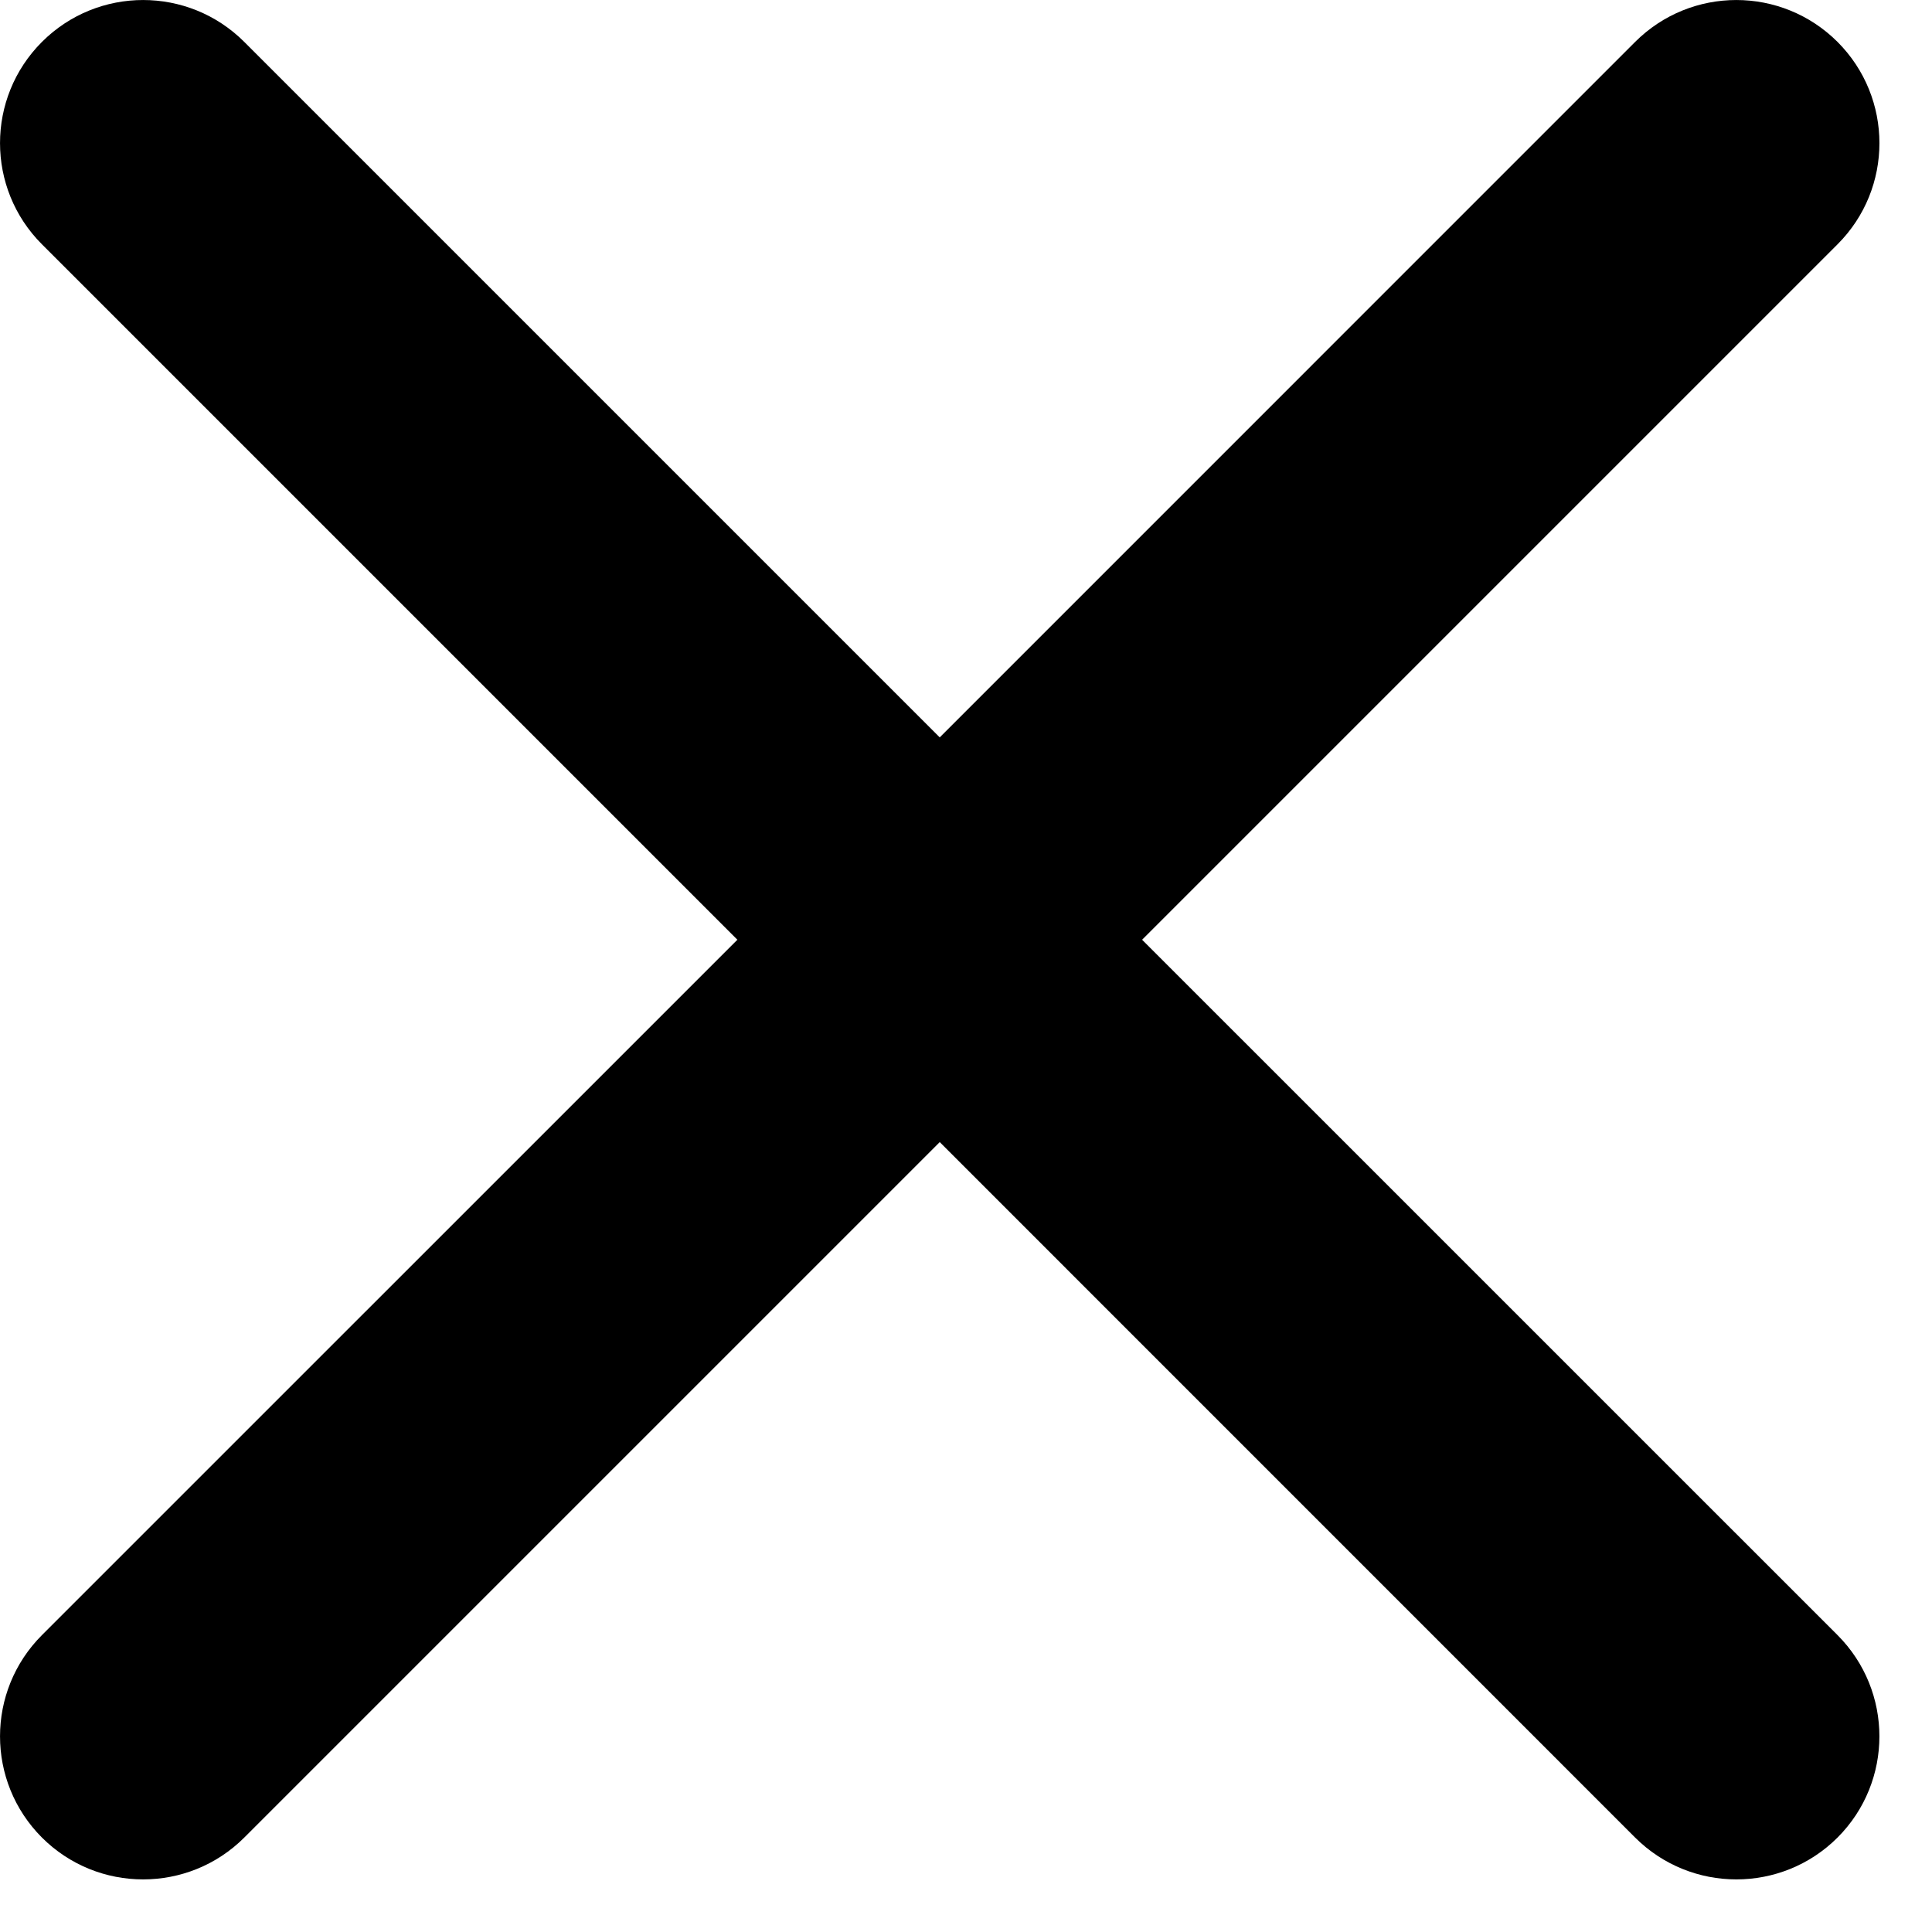
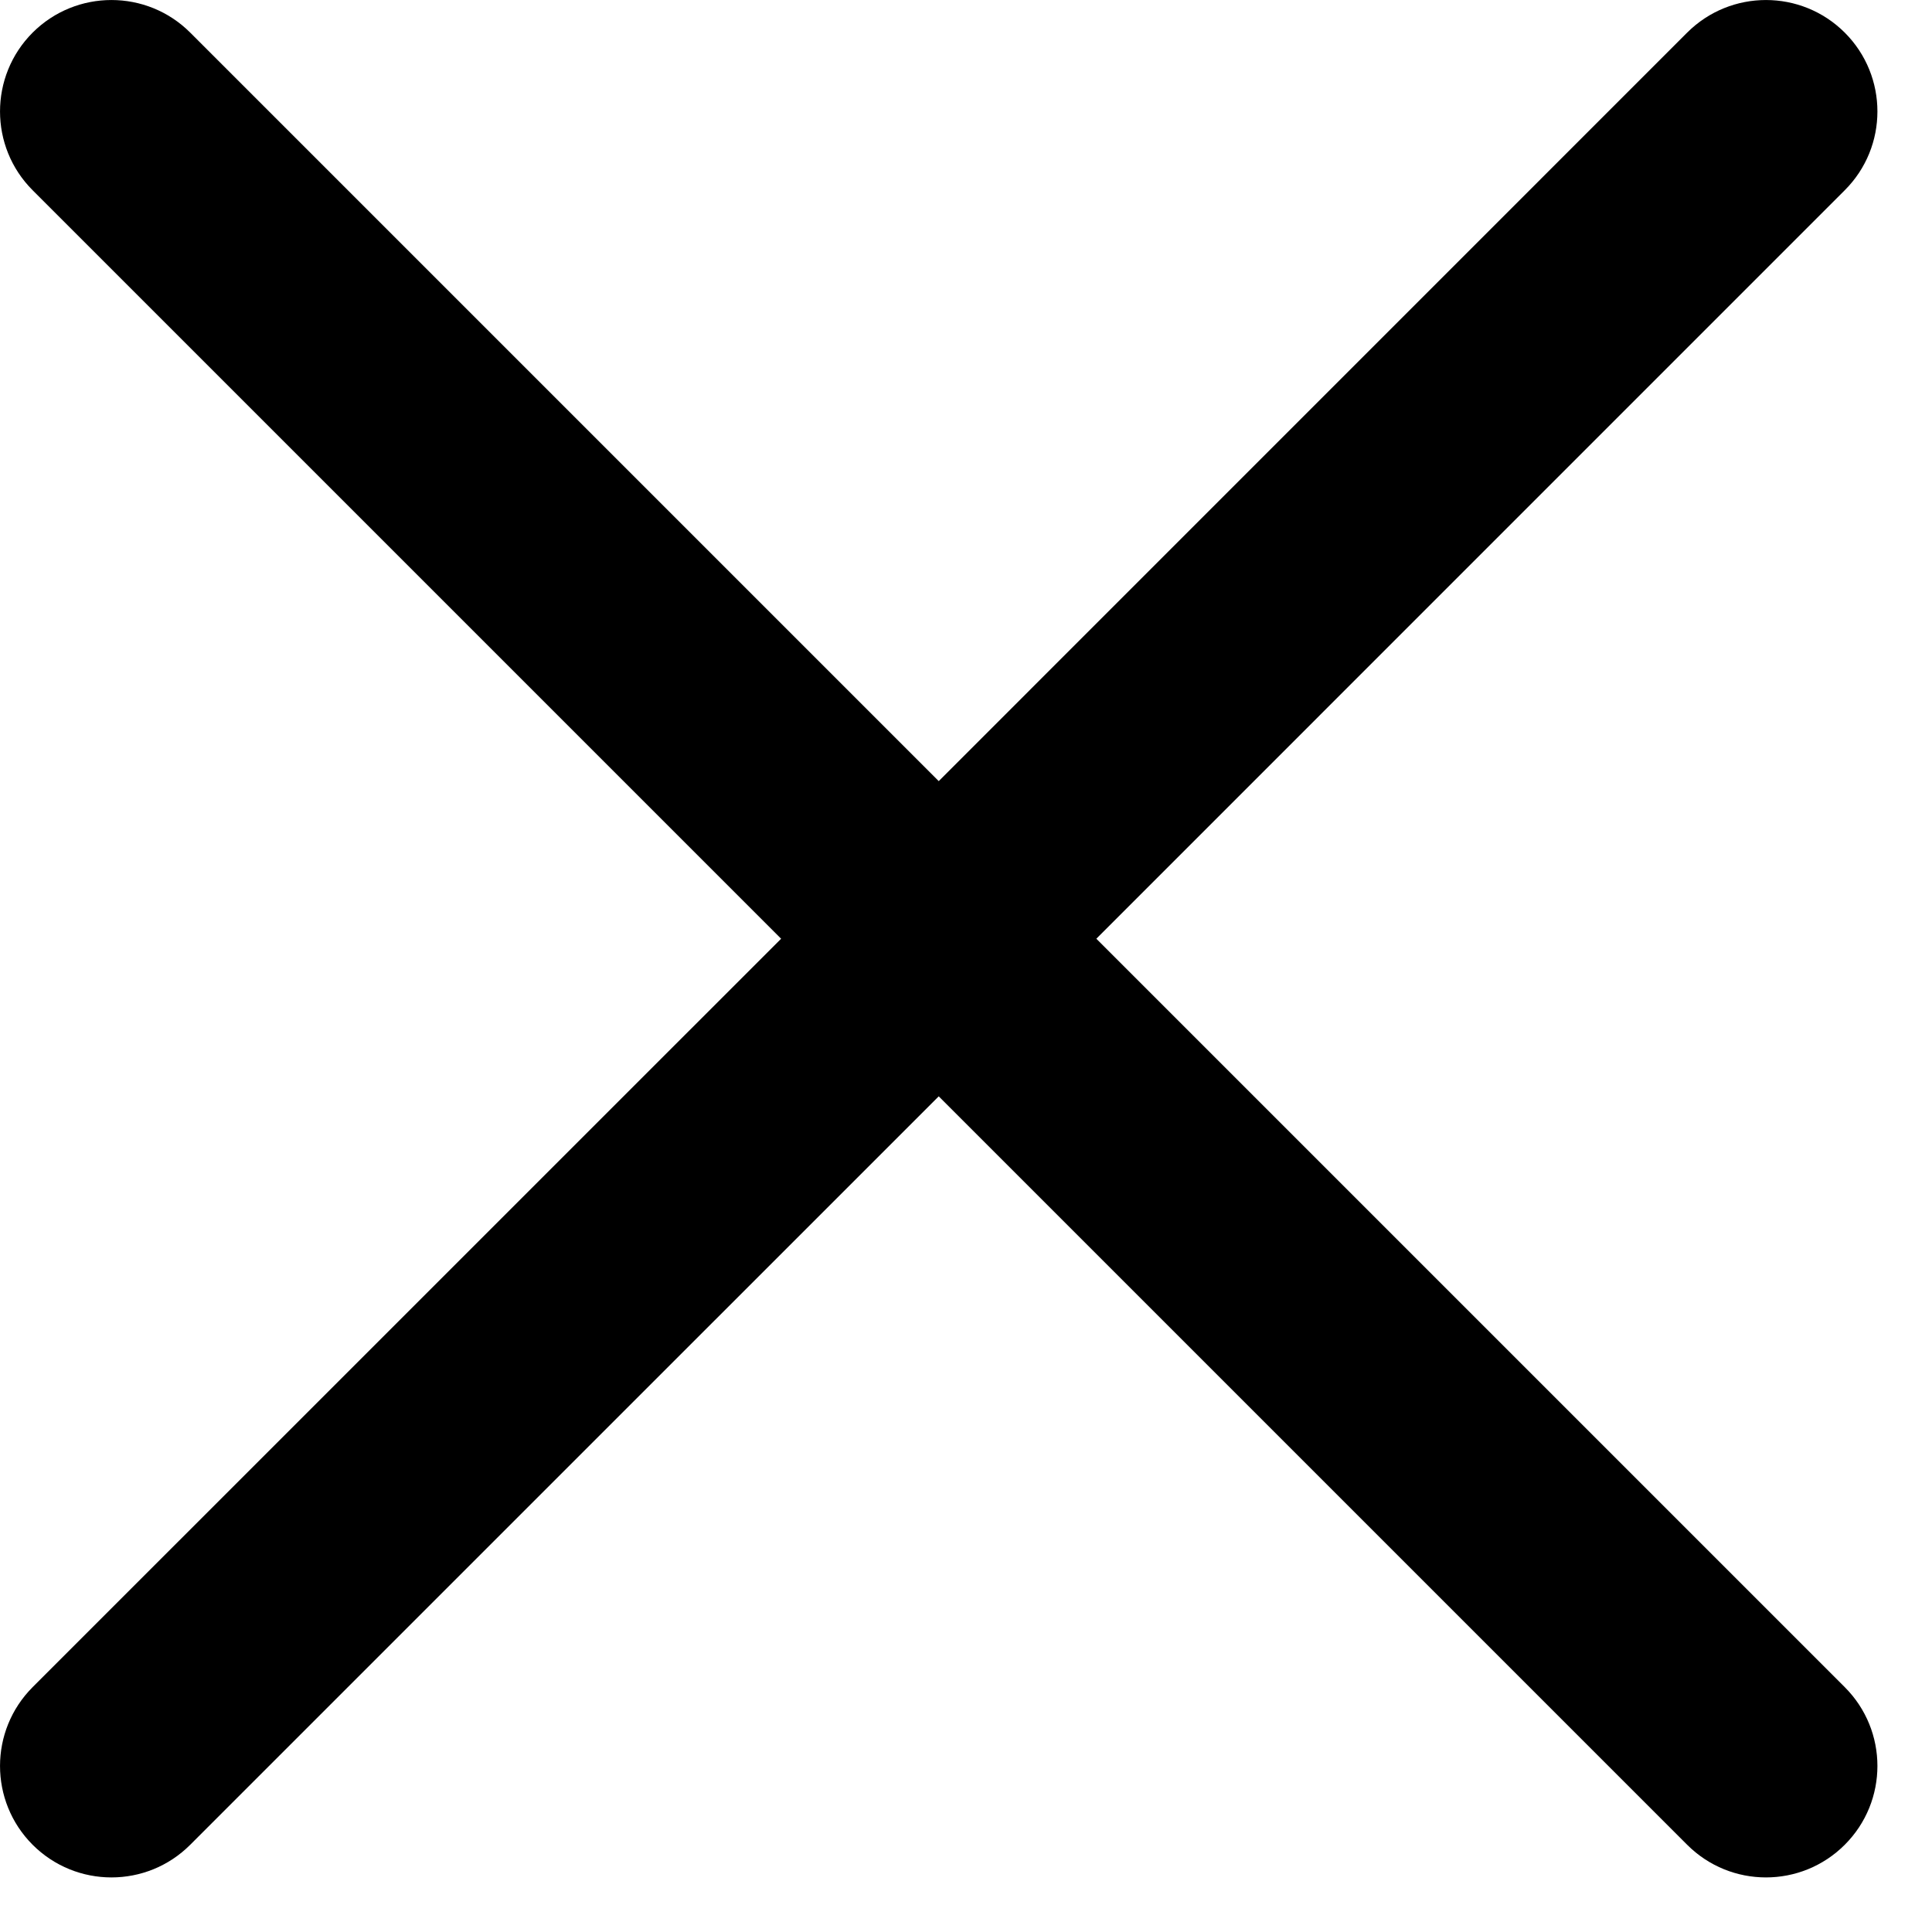
- <svg xmlns="http://www.w3.org/2000/svg" width="27" height="27" viewBox="0 0 27 27" fill="none">
-   <path d="M22.851 0.586C23.633 -0.195 24.898 -0.195 25.68 0.586C26.46 1.367 26.461 2.633 25.68 3.414L15.961 13.133L25.68 22.851C26.46 23.633 26.46 24.899 25.68 25.68C24.899 26.46 23.633 26.46 22.851 25.68L13.133 15.961L3.414 25.68C2.633 26.46 1.367 26.46 0.586 25.68C-0.195 24.898 -0.195 23.633 0.586 22.851L10.305 13.133L0.586 3.414C-0.195 2.633 -0.195 1.367 0.586 0.586C1.367 -0.195 2.633 -0.195 3.414 0.586L13.133 10.305L22.851 0.586Z" fill="black" />
+ <svg xmlns="http://www.w3.org/2000/svg" width="26" height="26" viewBox="0 0 26 26" fill="none">
+   <path d="M22.705 0.439C23.291 -0.146 24.24 -0.146 24.826 0.439C25.412 1.025 25.412 1.975 24.826 2.56L14.754 12.633L24.826 22.705C25.412 23.291 25.412 24.24 24.826 24.826C24.24 25.412 23.291 25.412 22.705 24.826L12.633 14.754L2.56 24.826C1.975 25.412 1.025 25.412 0.439 24.826C-0.146 24.24 -0.146 23.291 0.439 22.705L10.512 12.633L0.439 2.56C-0.146 1.975 -0.146 1.025 0.439 0.439C1.025 -0.146 1.975 -0.146 2.56 0.439L12.633 10.512L22.705 0.439Z" fill="black" />
</svg>
